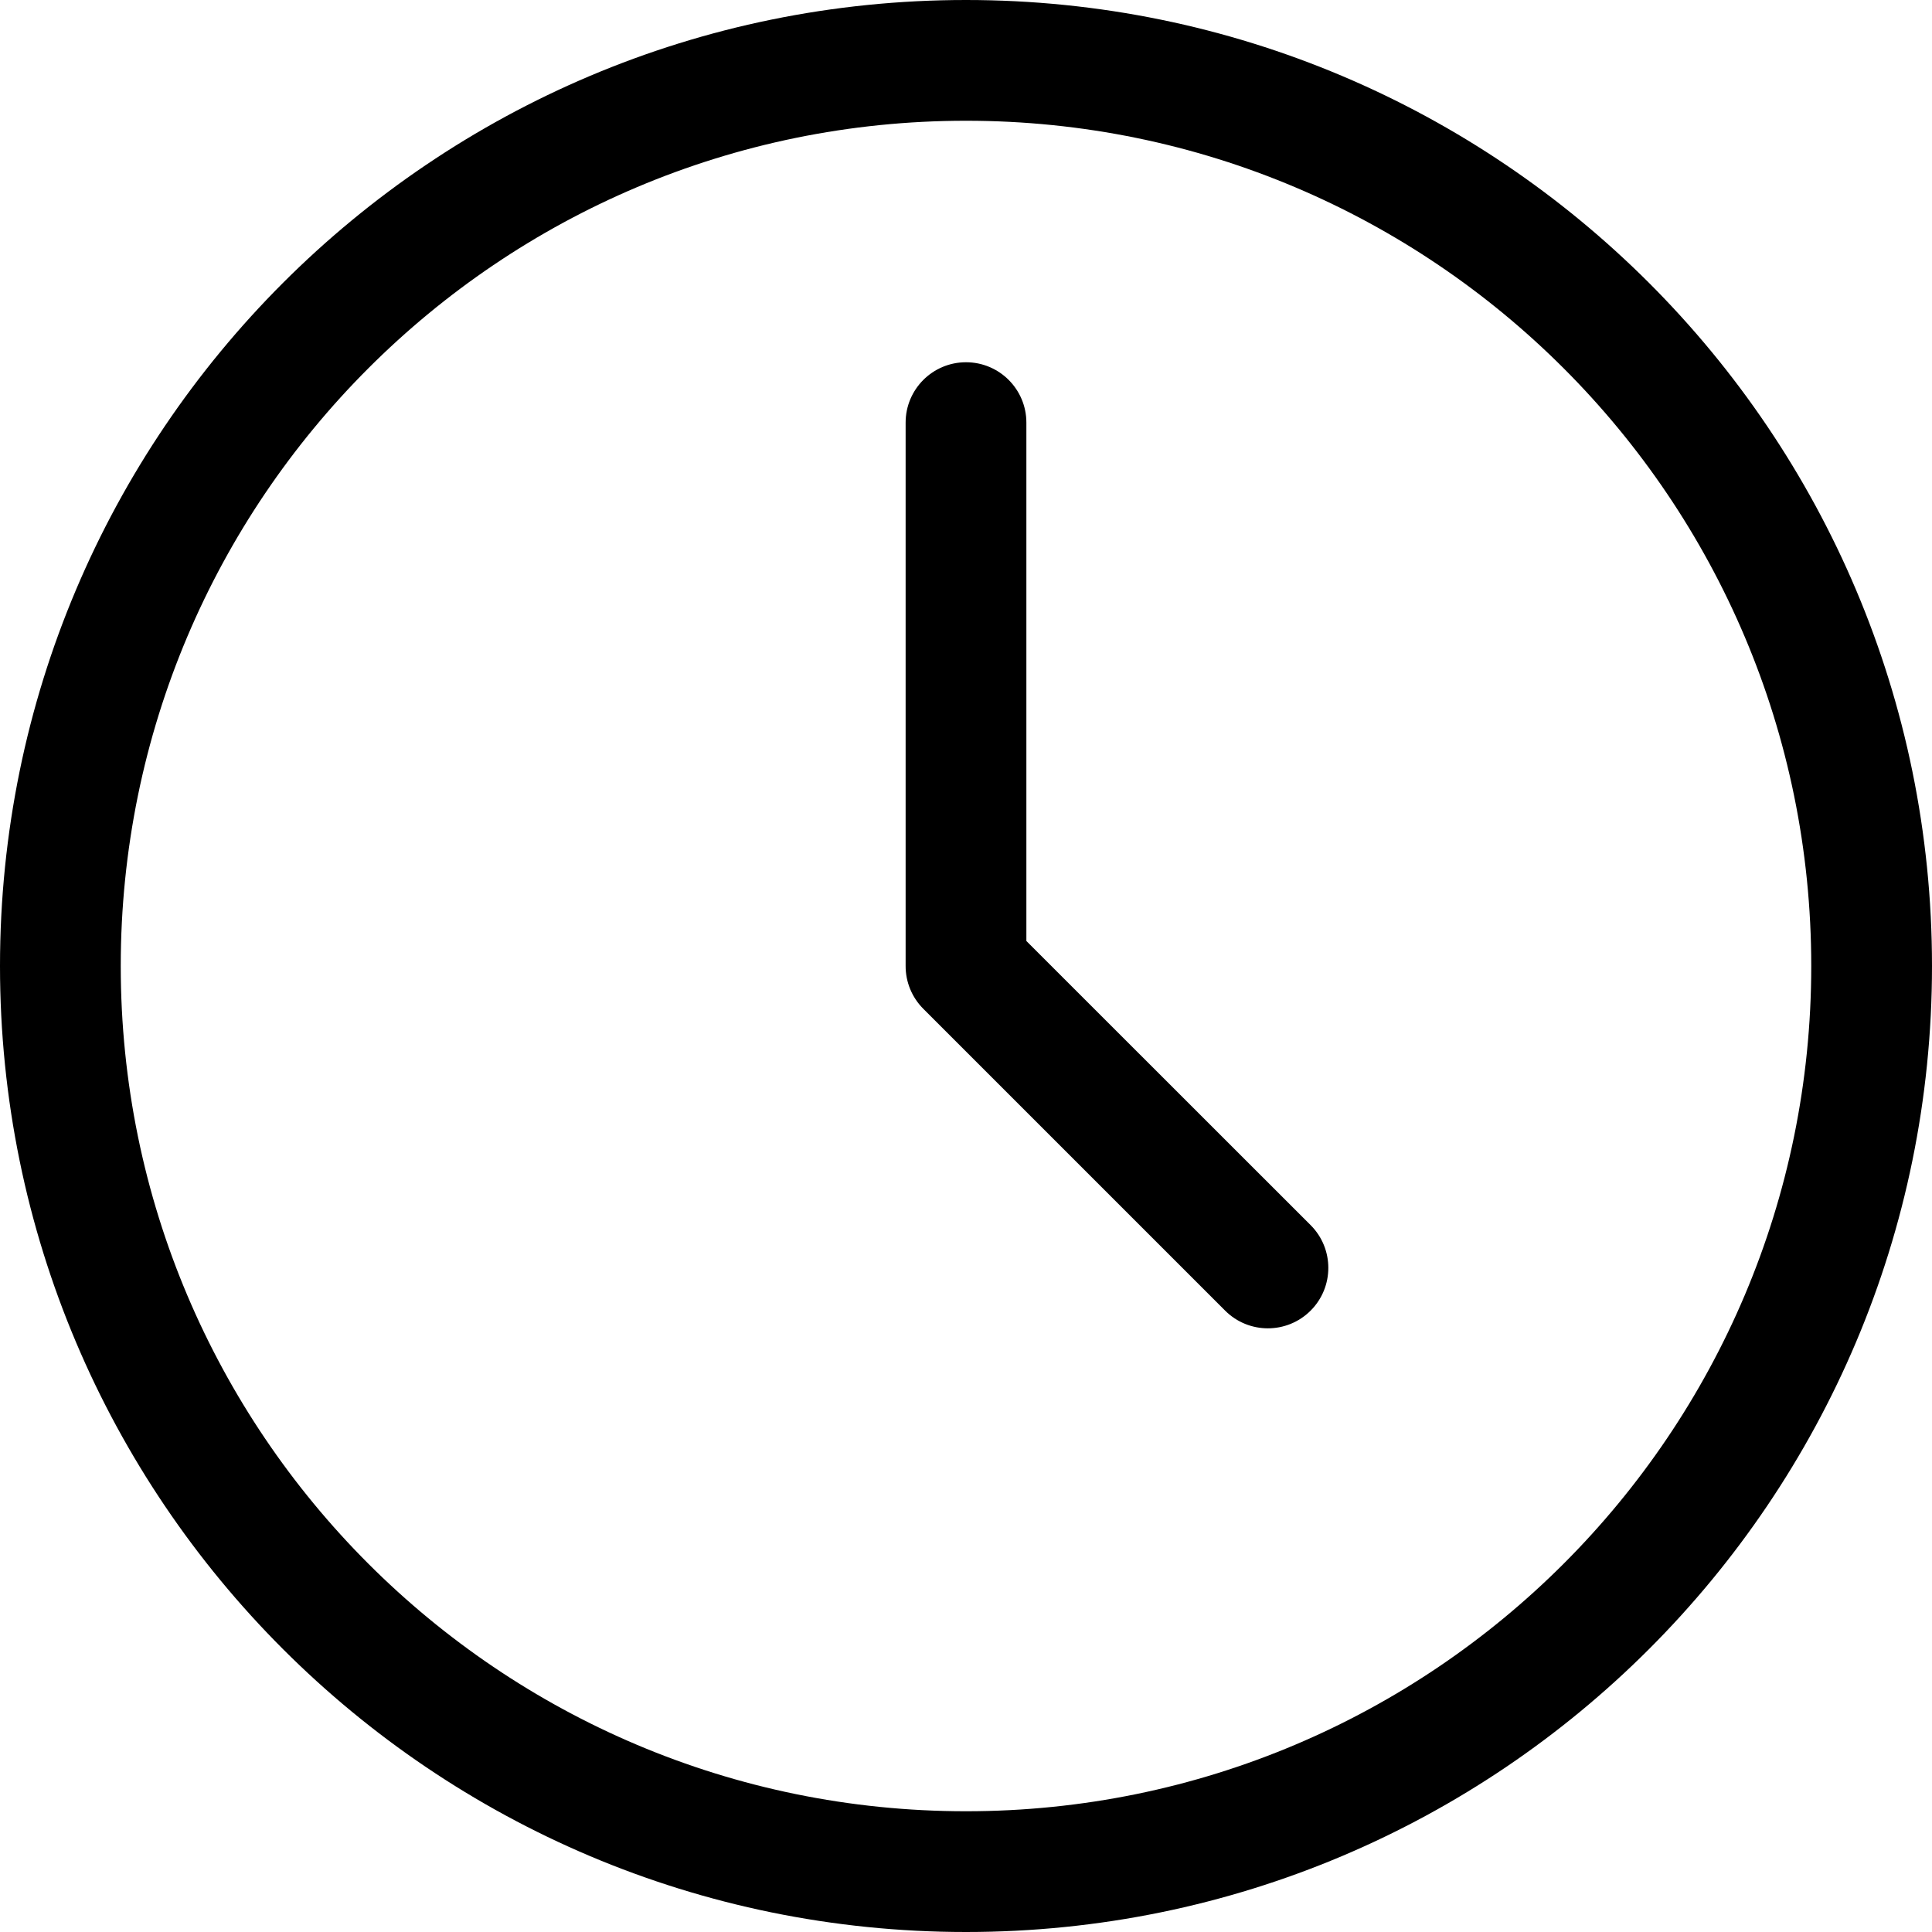
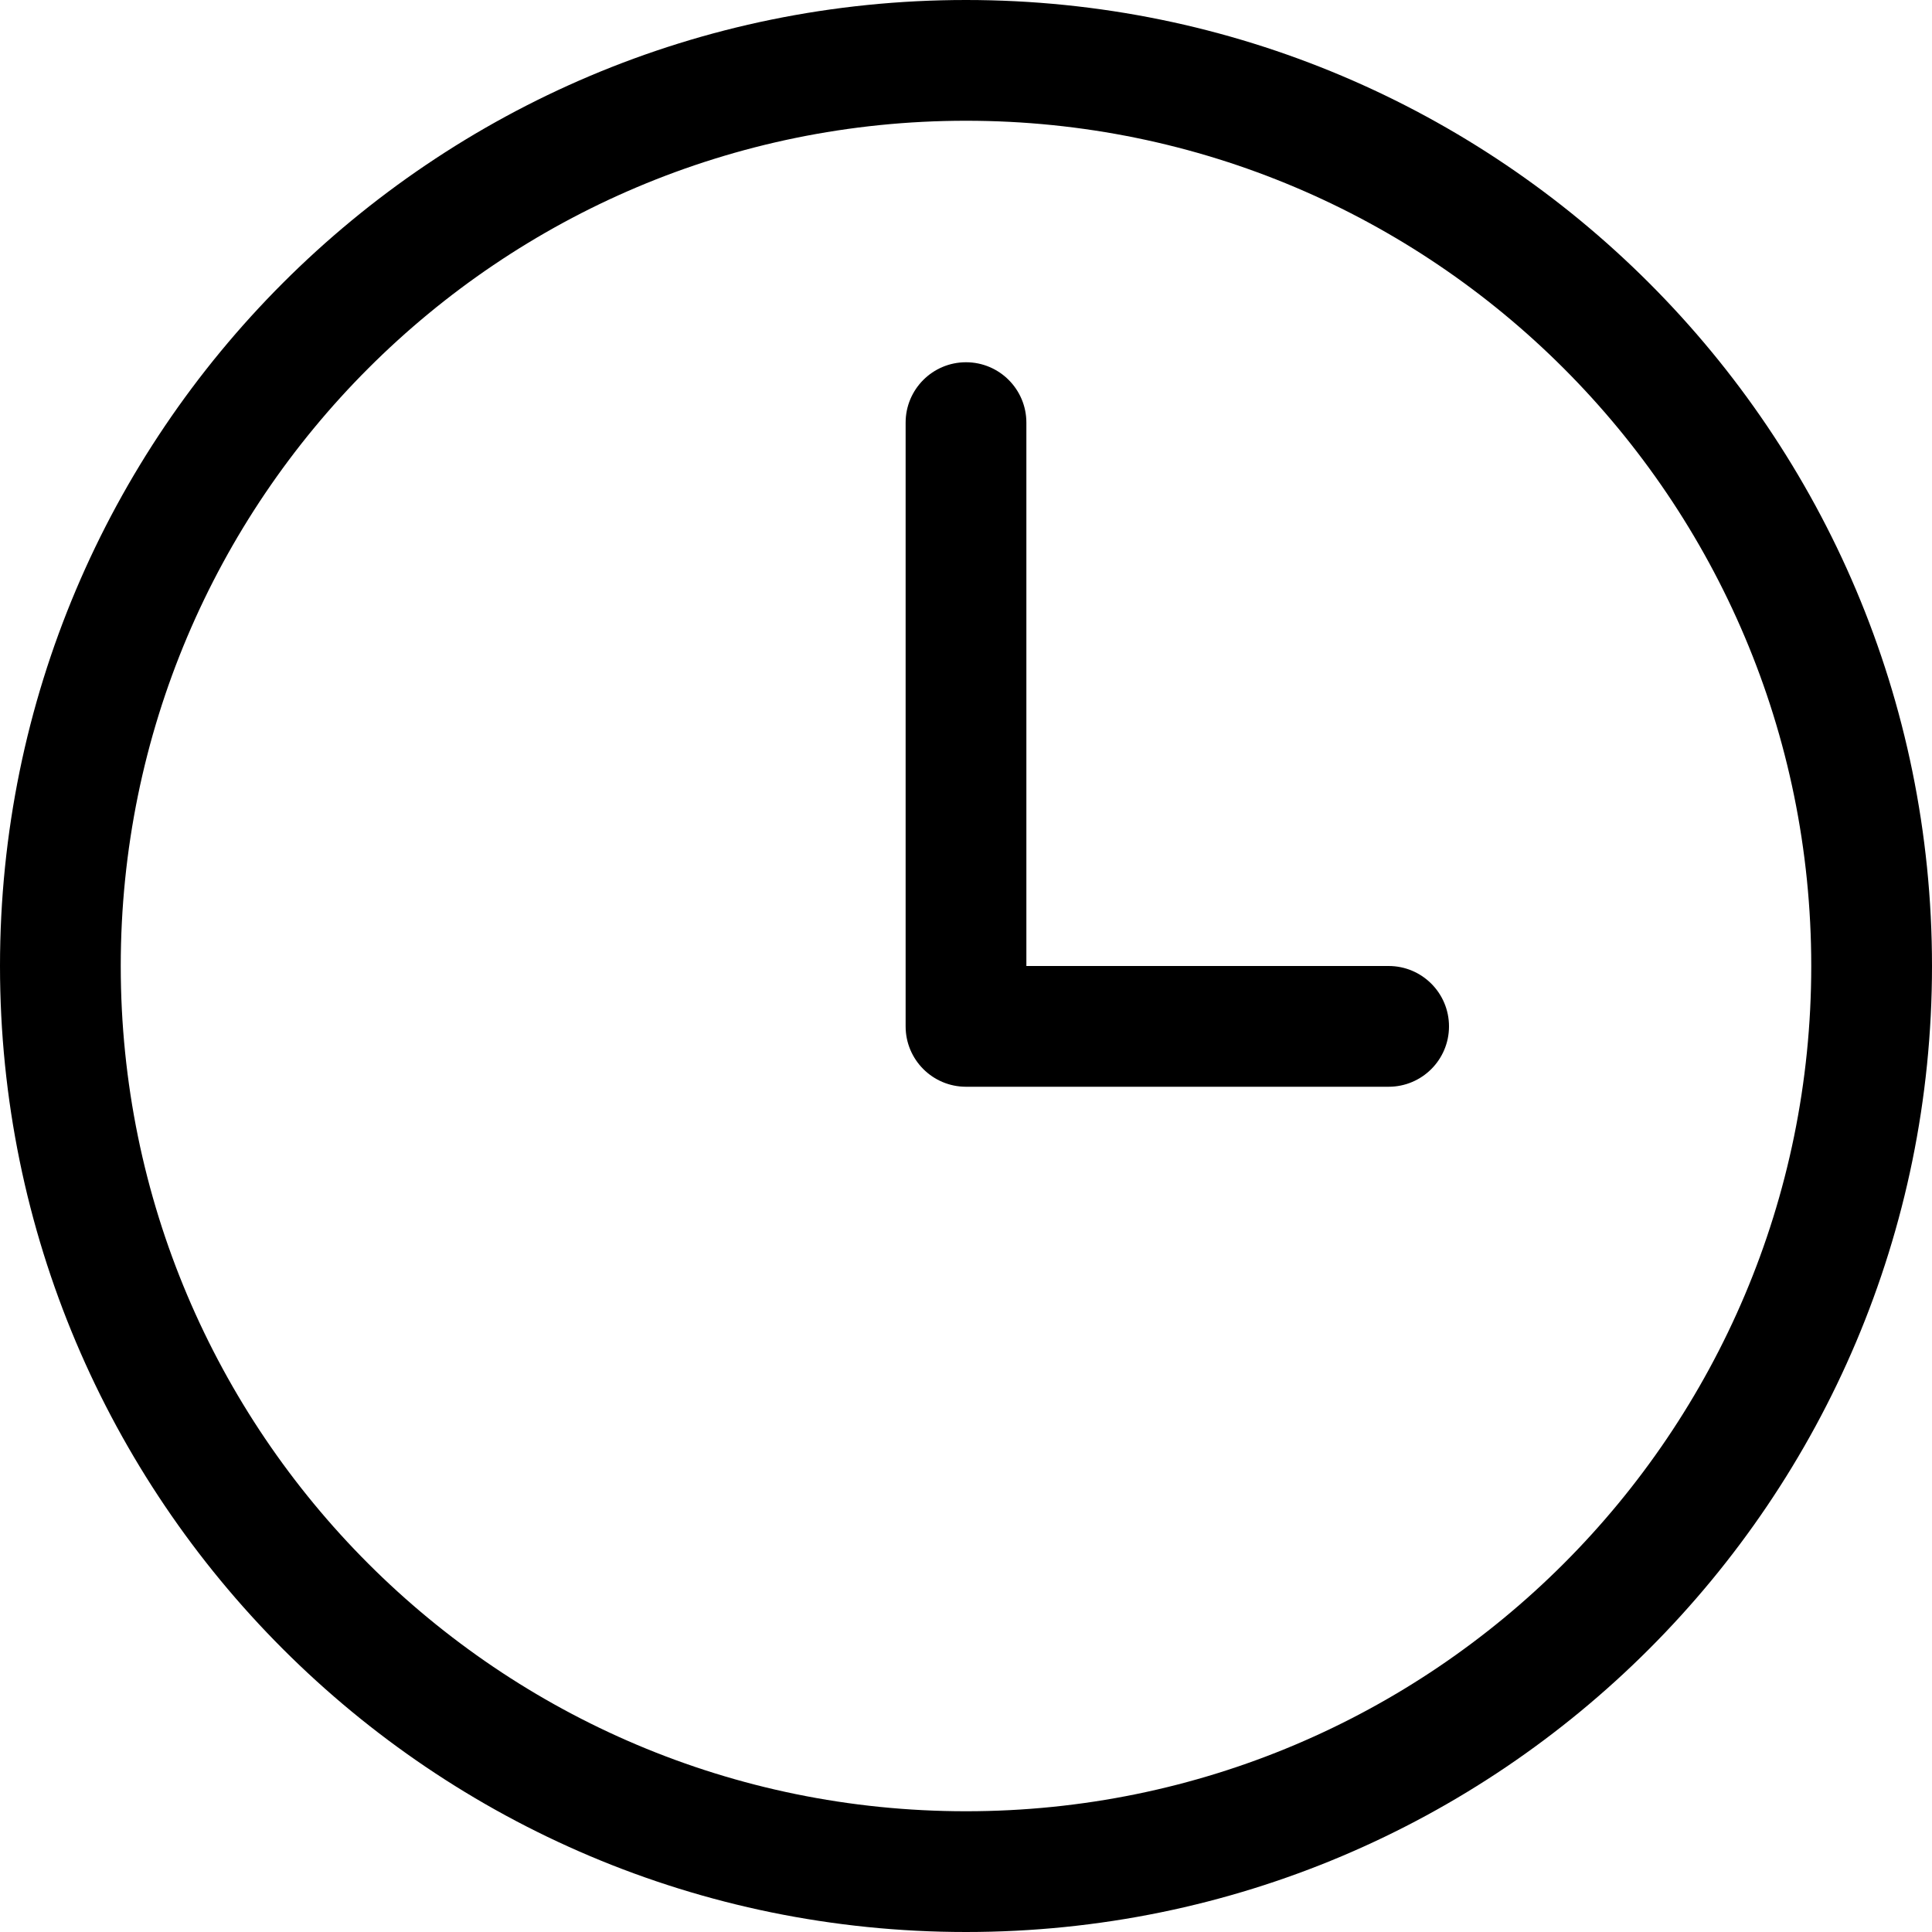
- <svg xmlns="http://www.w3.org/2000/svg" width="16" height="16" viewBox="0 0 16 16">
-   <path fill-rule="nonzero" d="M8 15A7 7 0 1 0 8 1a7 7 0 0 0 0 14zm0 1A8 8 0 1 1 8 0a8 8 0 0 1 0 16zm2.854-5.854a.5.5 0 0 1-.708.708l-2.5-2.5A.5.5 0 0 1 7.5 8V3.5a.5.5 0 0 1 1 0v4.293l2.354 2.353z" />
+ <svg xmlns="http://www.w3.org/2000/svg" width="16" height="16">
+   <path d="M8 0a8 8 0 1 1 0 16A8 8 0 0 1 8 0Zm0 1a7 7 0 1 0 0 14A7 7 0 0 0 8 1Zm0 2a.5.5 0 0 1 .5.5V8h3a.5.5 0 0 1 0 1H8a.5.5 0 0 1-.5-.5v-5A.5.5 0 0 1 8 3Z" />
</svg>
